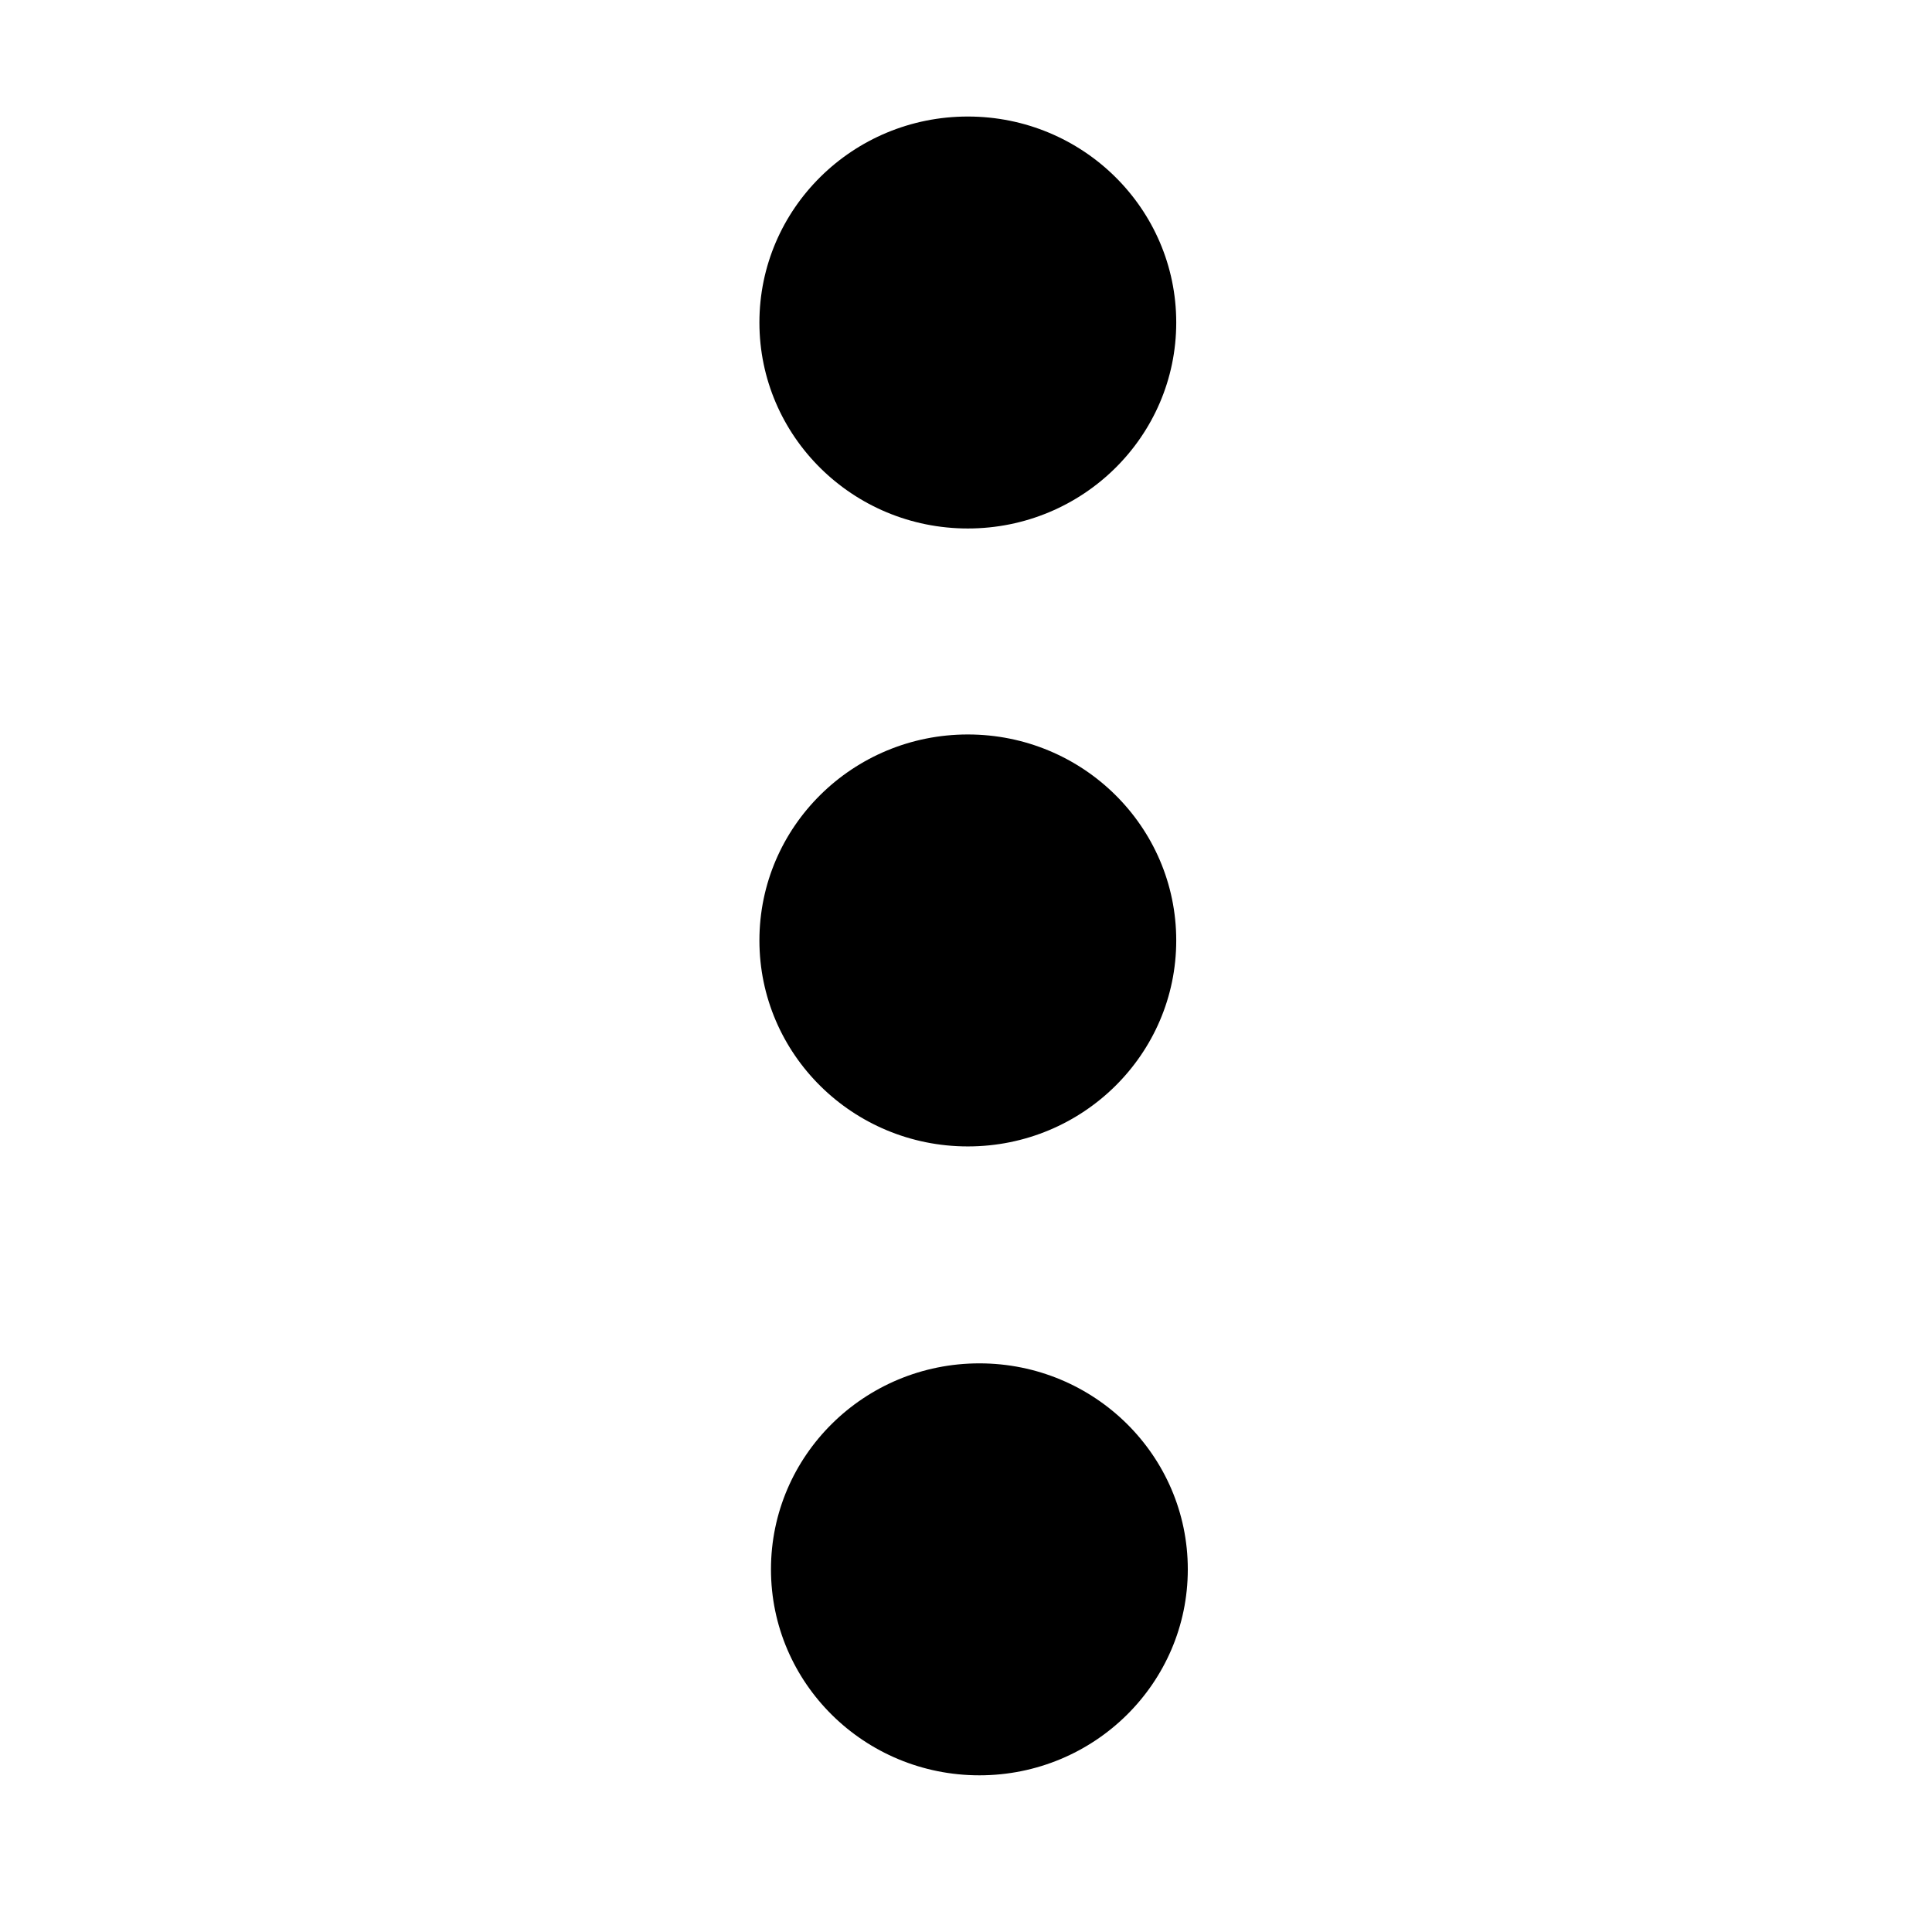
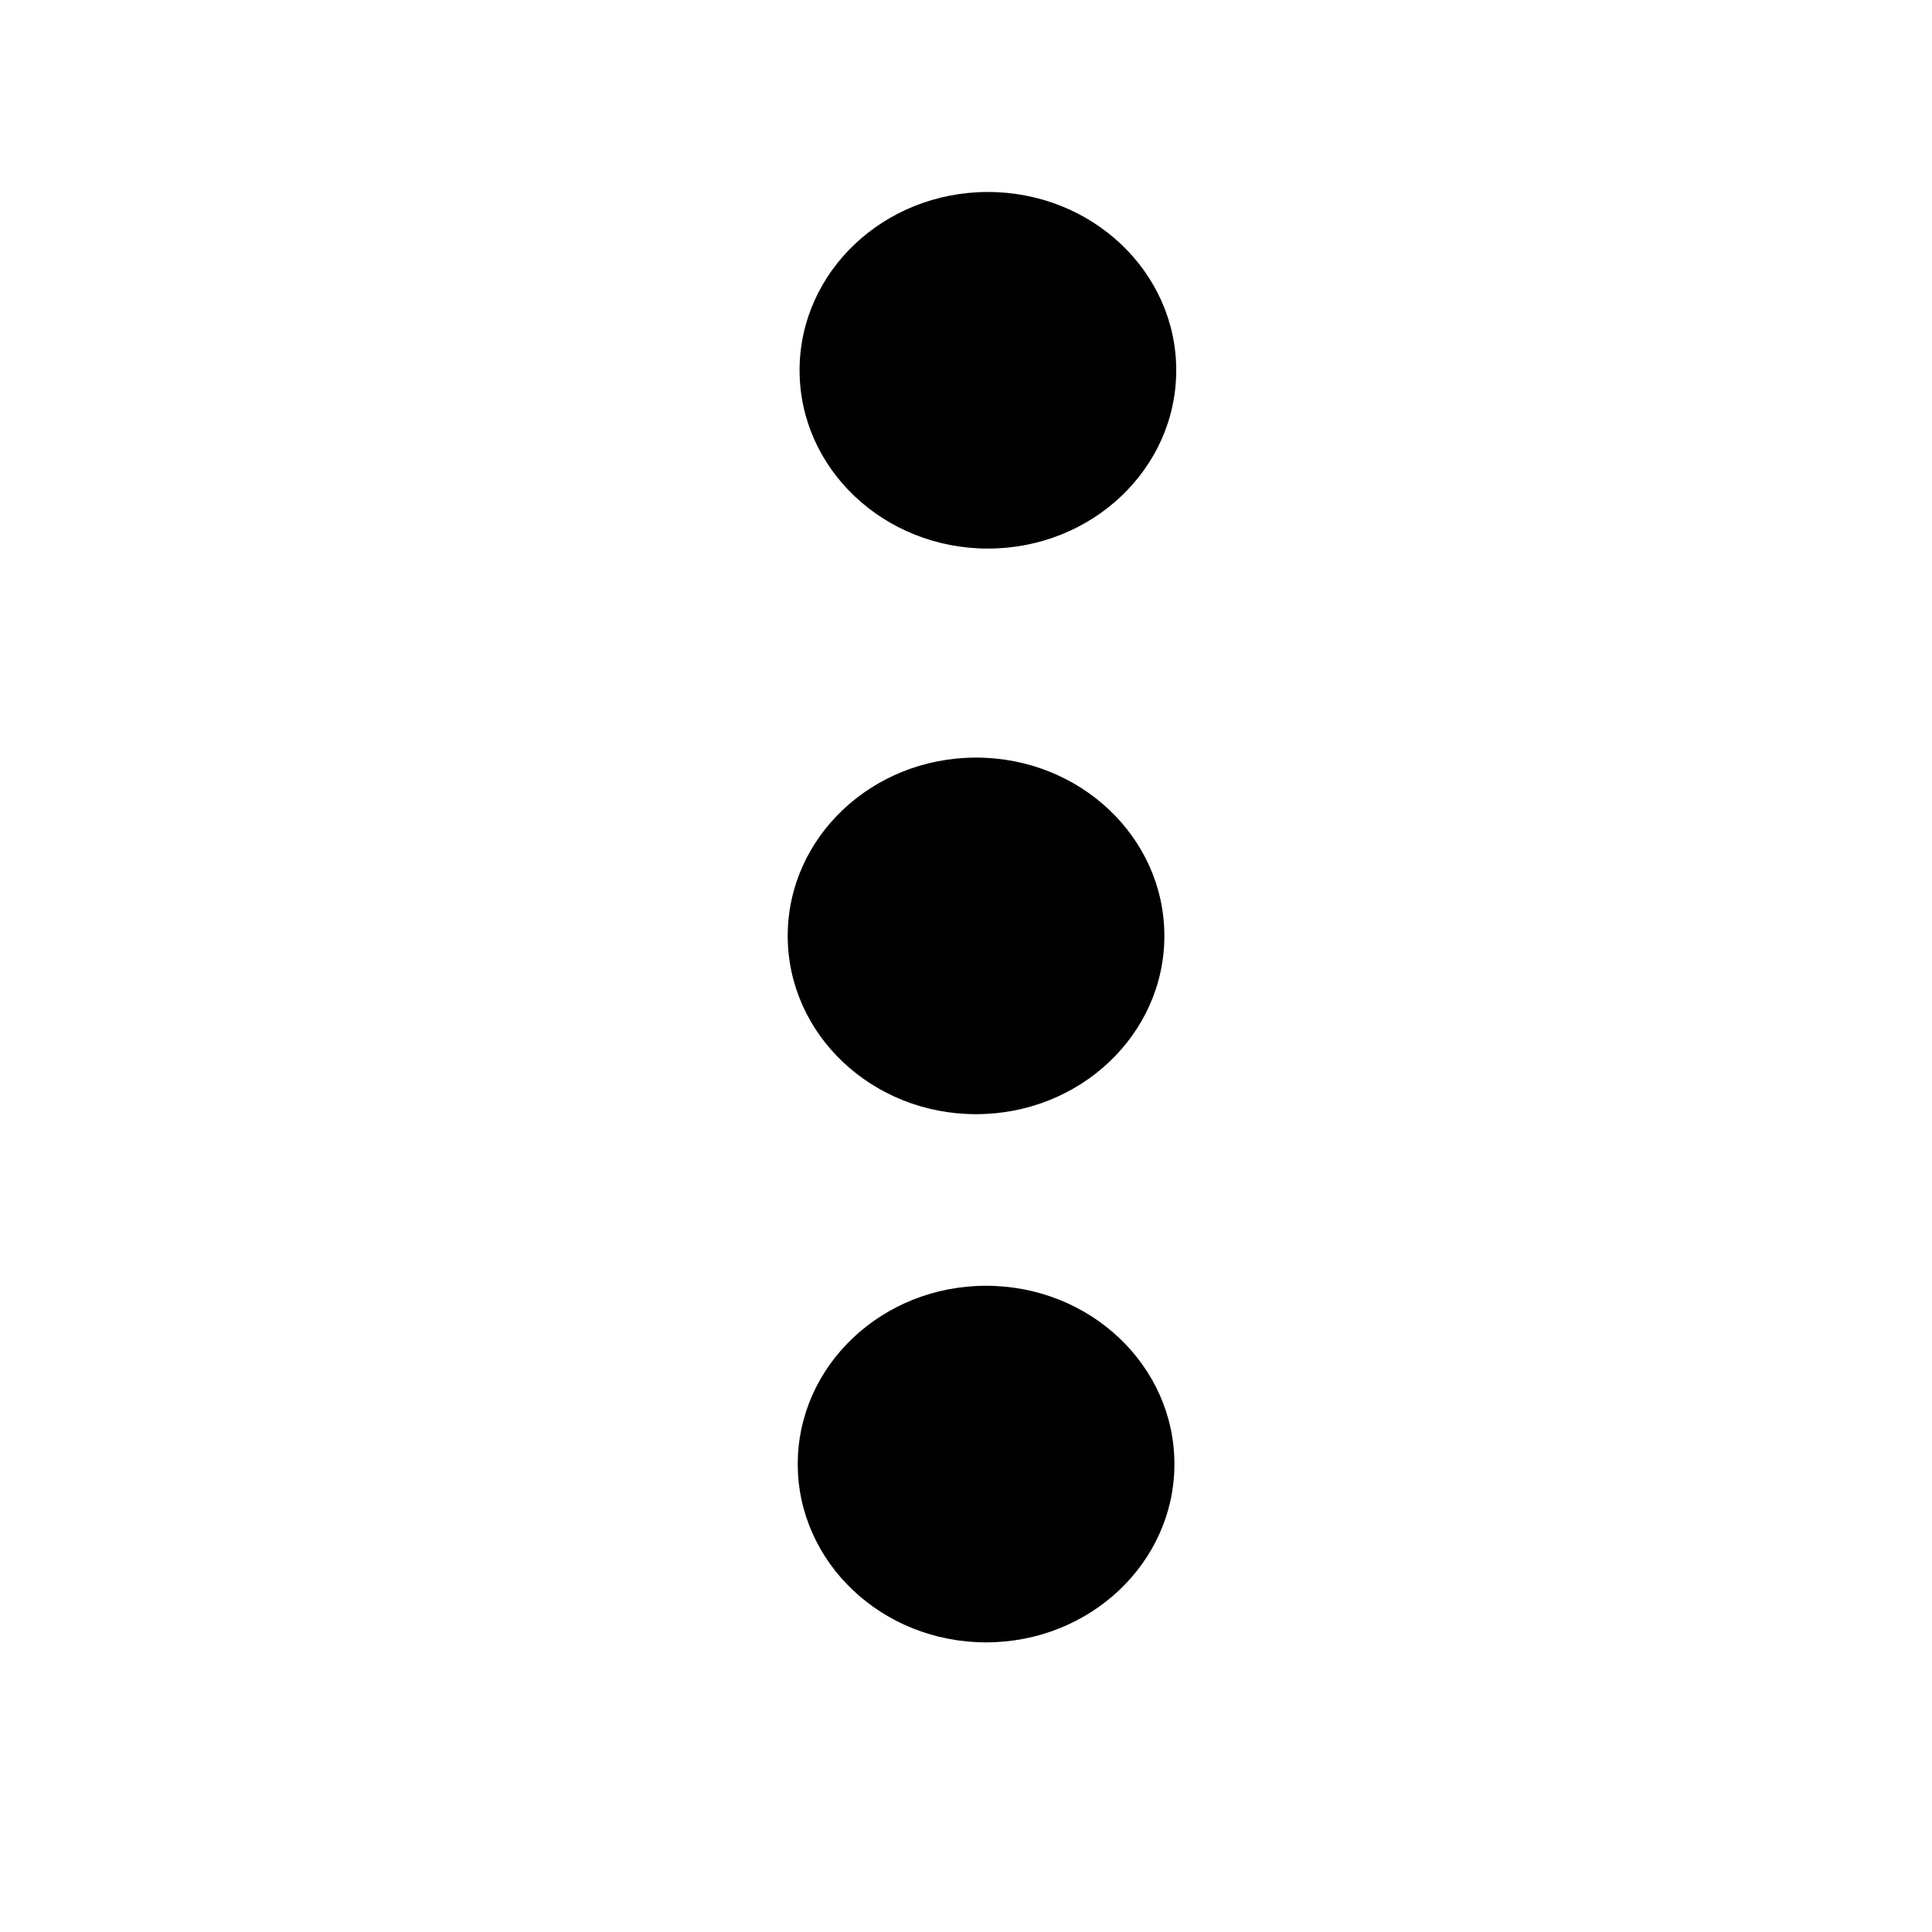
<svg xmlns="http://www.w3.org/2000/svg" width="24" height="24" viewBox="0 0 6.35 6.35" version="1.1" id="svg1429">
  <defs id="defs1423" />
  <g id="layer1" transform="translate(0,-290.65)">
-     <ellipse style="fill:#000000;fill-opacity:1;stroke-width:0.636;stroke-miterlimit:4;stroke-dasharray:none" id="path814" cx="3.181" cy="291.71" rx="0.685" ry="0.677" />
-     <ellipse style="fill:#000000;fill-opacity:1;stroke-width:0.636;stroke-miterlimit:4;stroke-dasharray:none" id="path814-4" cx="3.219" cy="295.808" rx="0.685" ry="0.677" />
-     <ellipse style="fill:#000000;fill-opacity:1;stroke-width:0.636;stroke-miterlimit:4;stroke-dasharray:none" id="path814-0" cx="3.181" cy="293.741" rx="0.685" ry="0.677" />
+     <ellipse style="fill:#000000;fill-opacity:1;stroke-width:0.563;stroke-miterlimit:4;stroke-dasharray:none" id="path814" cx="3.247" cy="291.867" rx="0.619" ry="0.586" />
+     <ellipse style="fill:#000000;fill-opacity:1;stroke-width:0.563;stroke-miterlimit:4;stroke-dasharray:none" id="path814-2" cx="3.208" cy="293.726" rx="0.619" ry="0.586" />
+     <ellipse style="fill:#000000;fill-opacity:1;stroke-width:0.563;stroke-miterlimit:4;stroke-dasharray:none" id="path814-3" cx="3.241" cy="295.462" rx="0.619" ry="0.586" />
  </g>
</svg>
